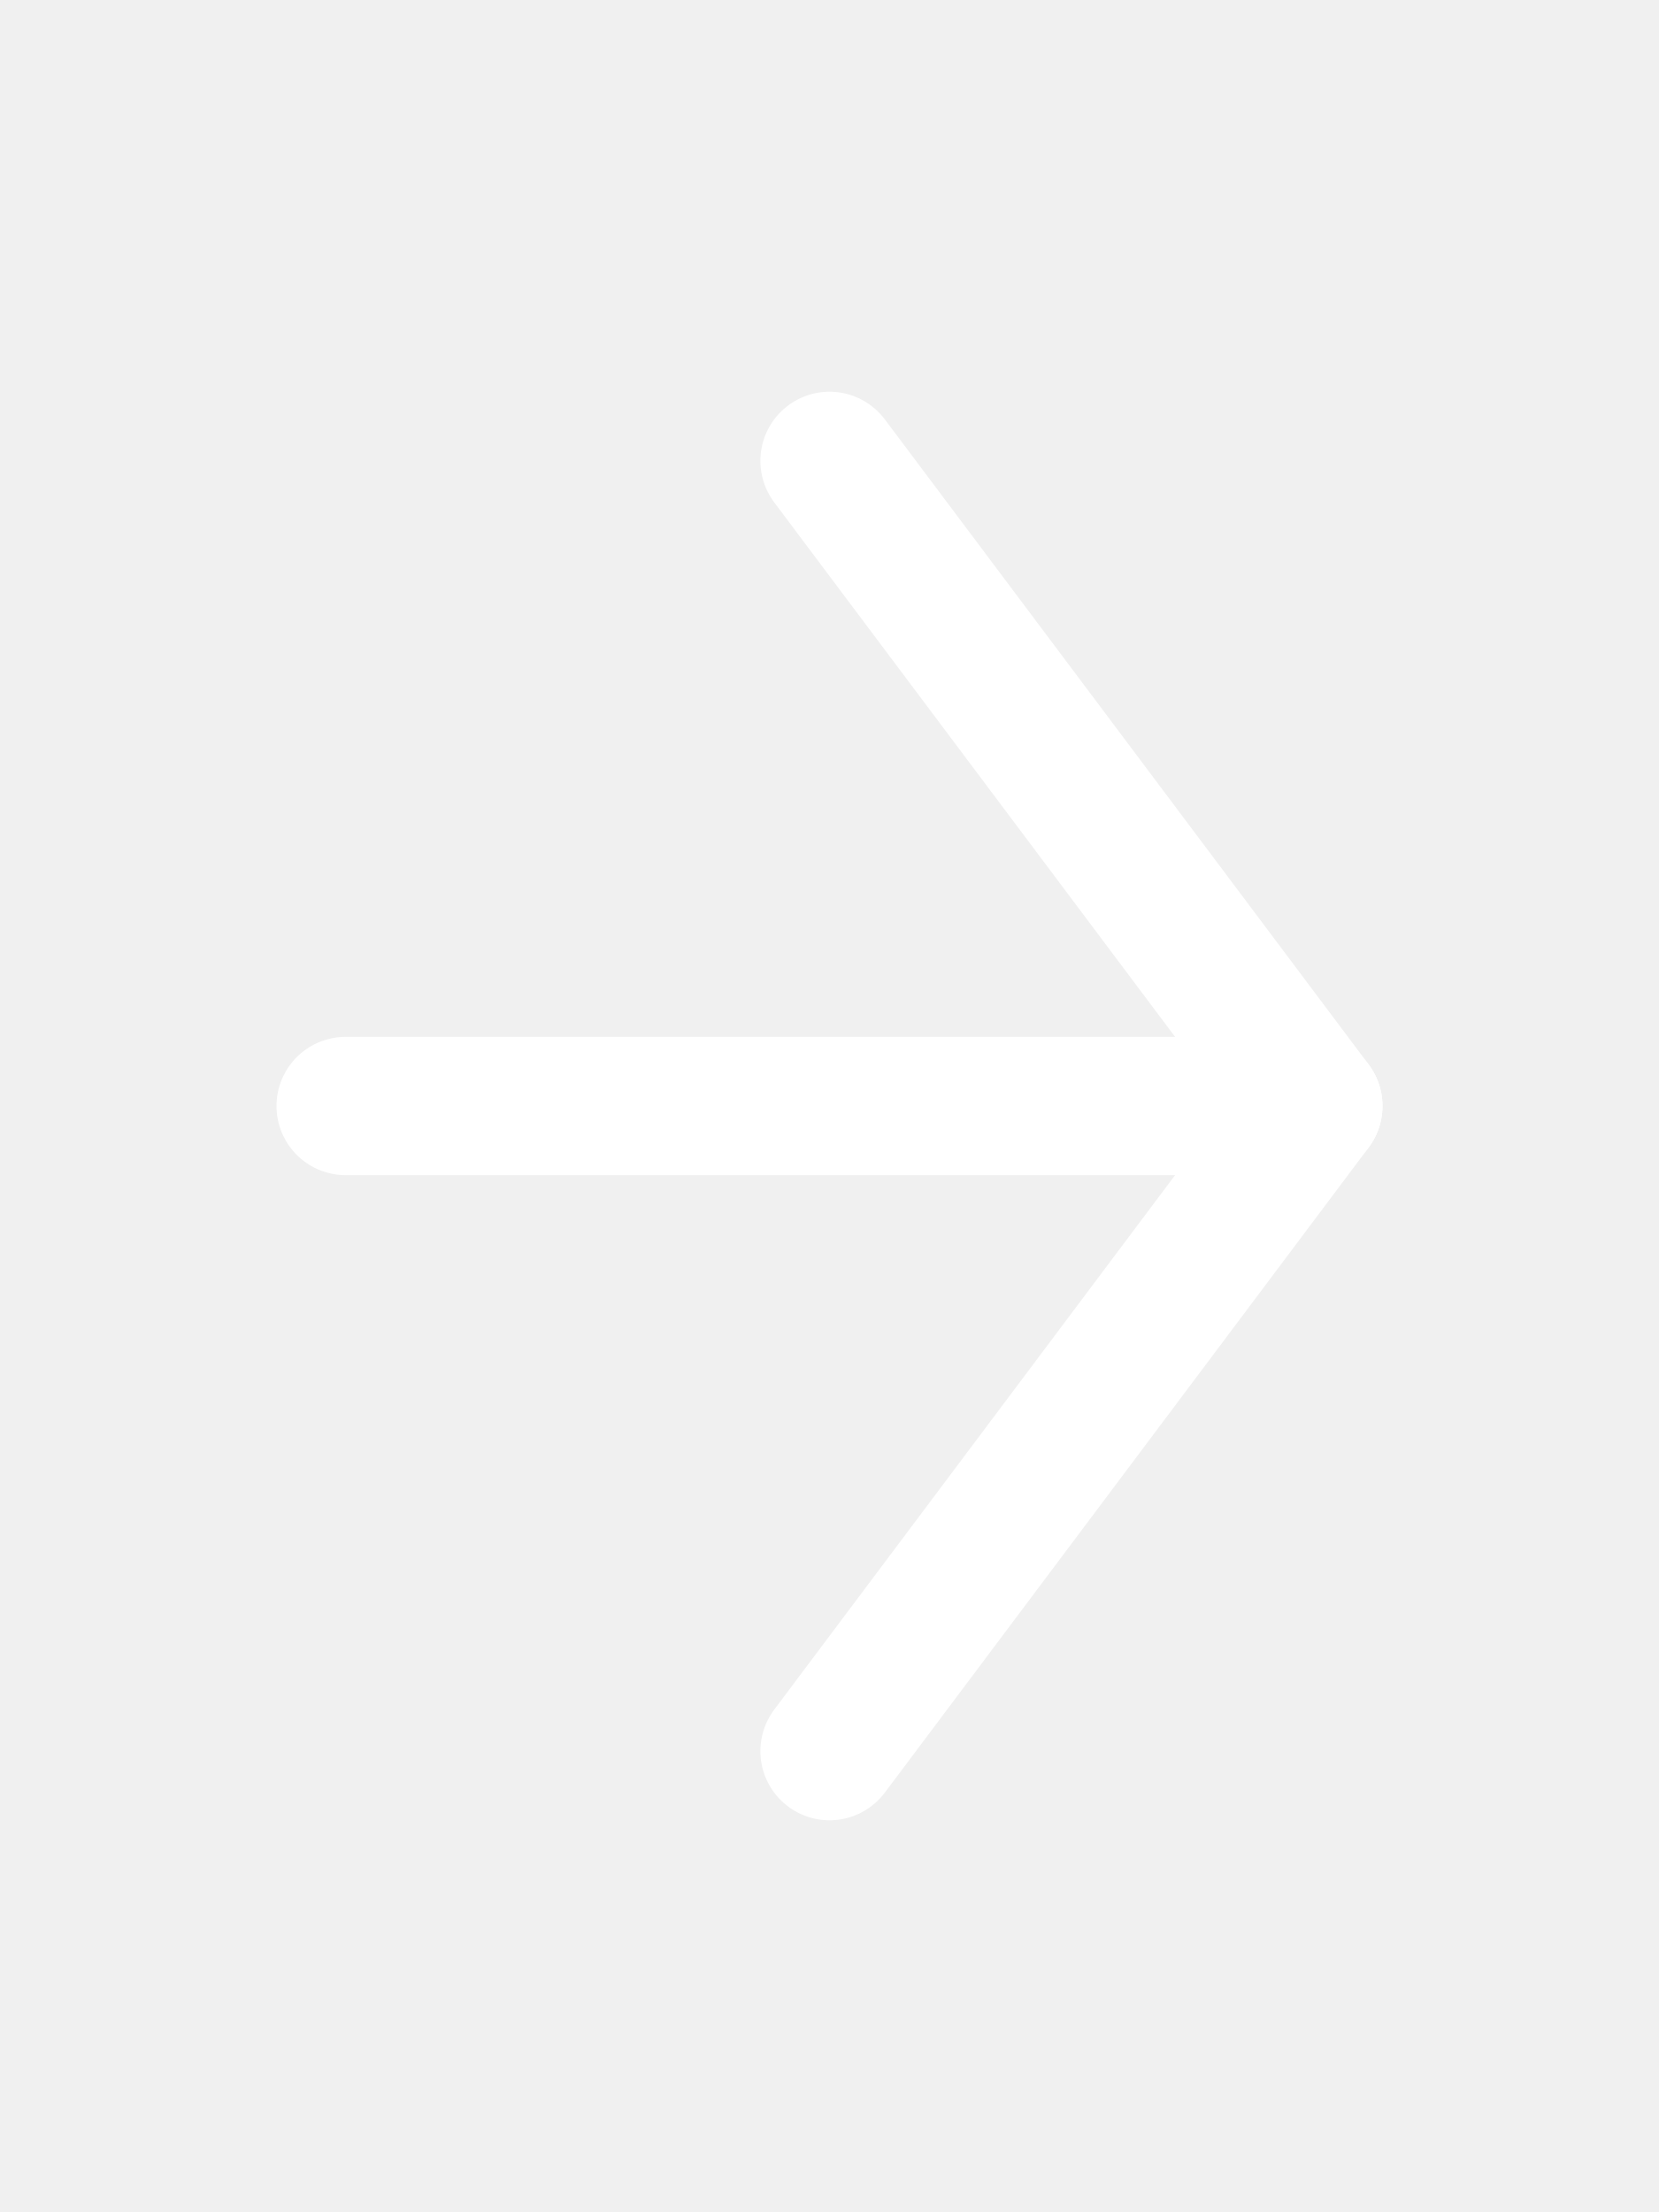
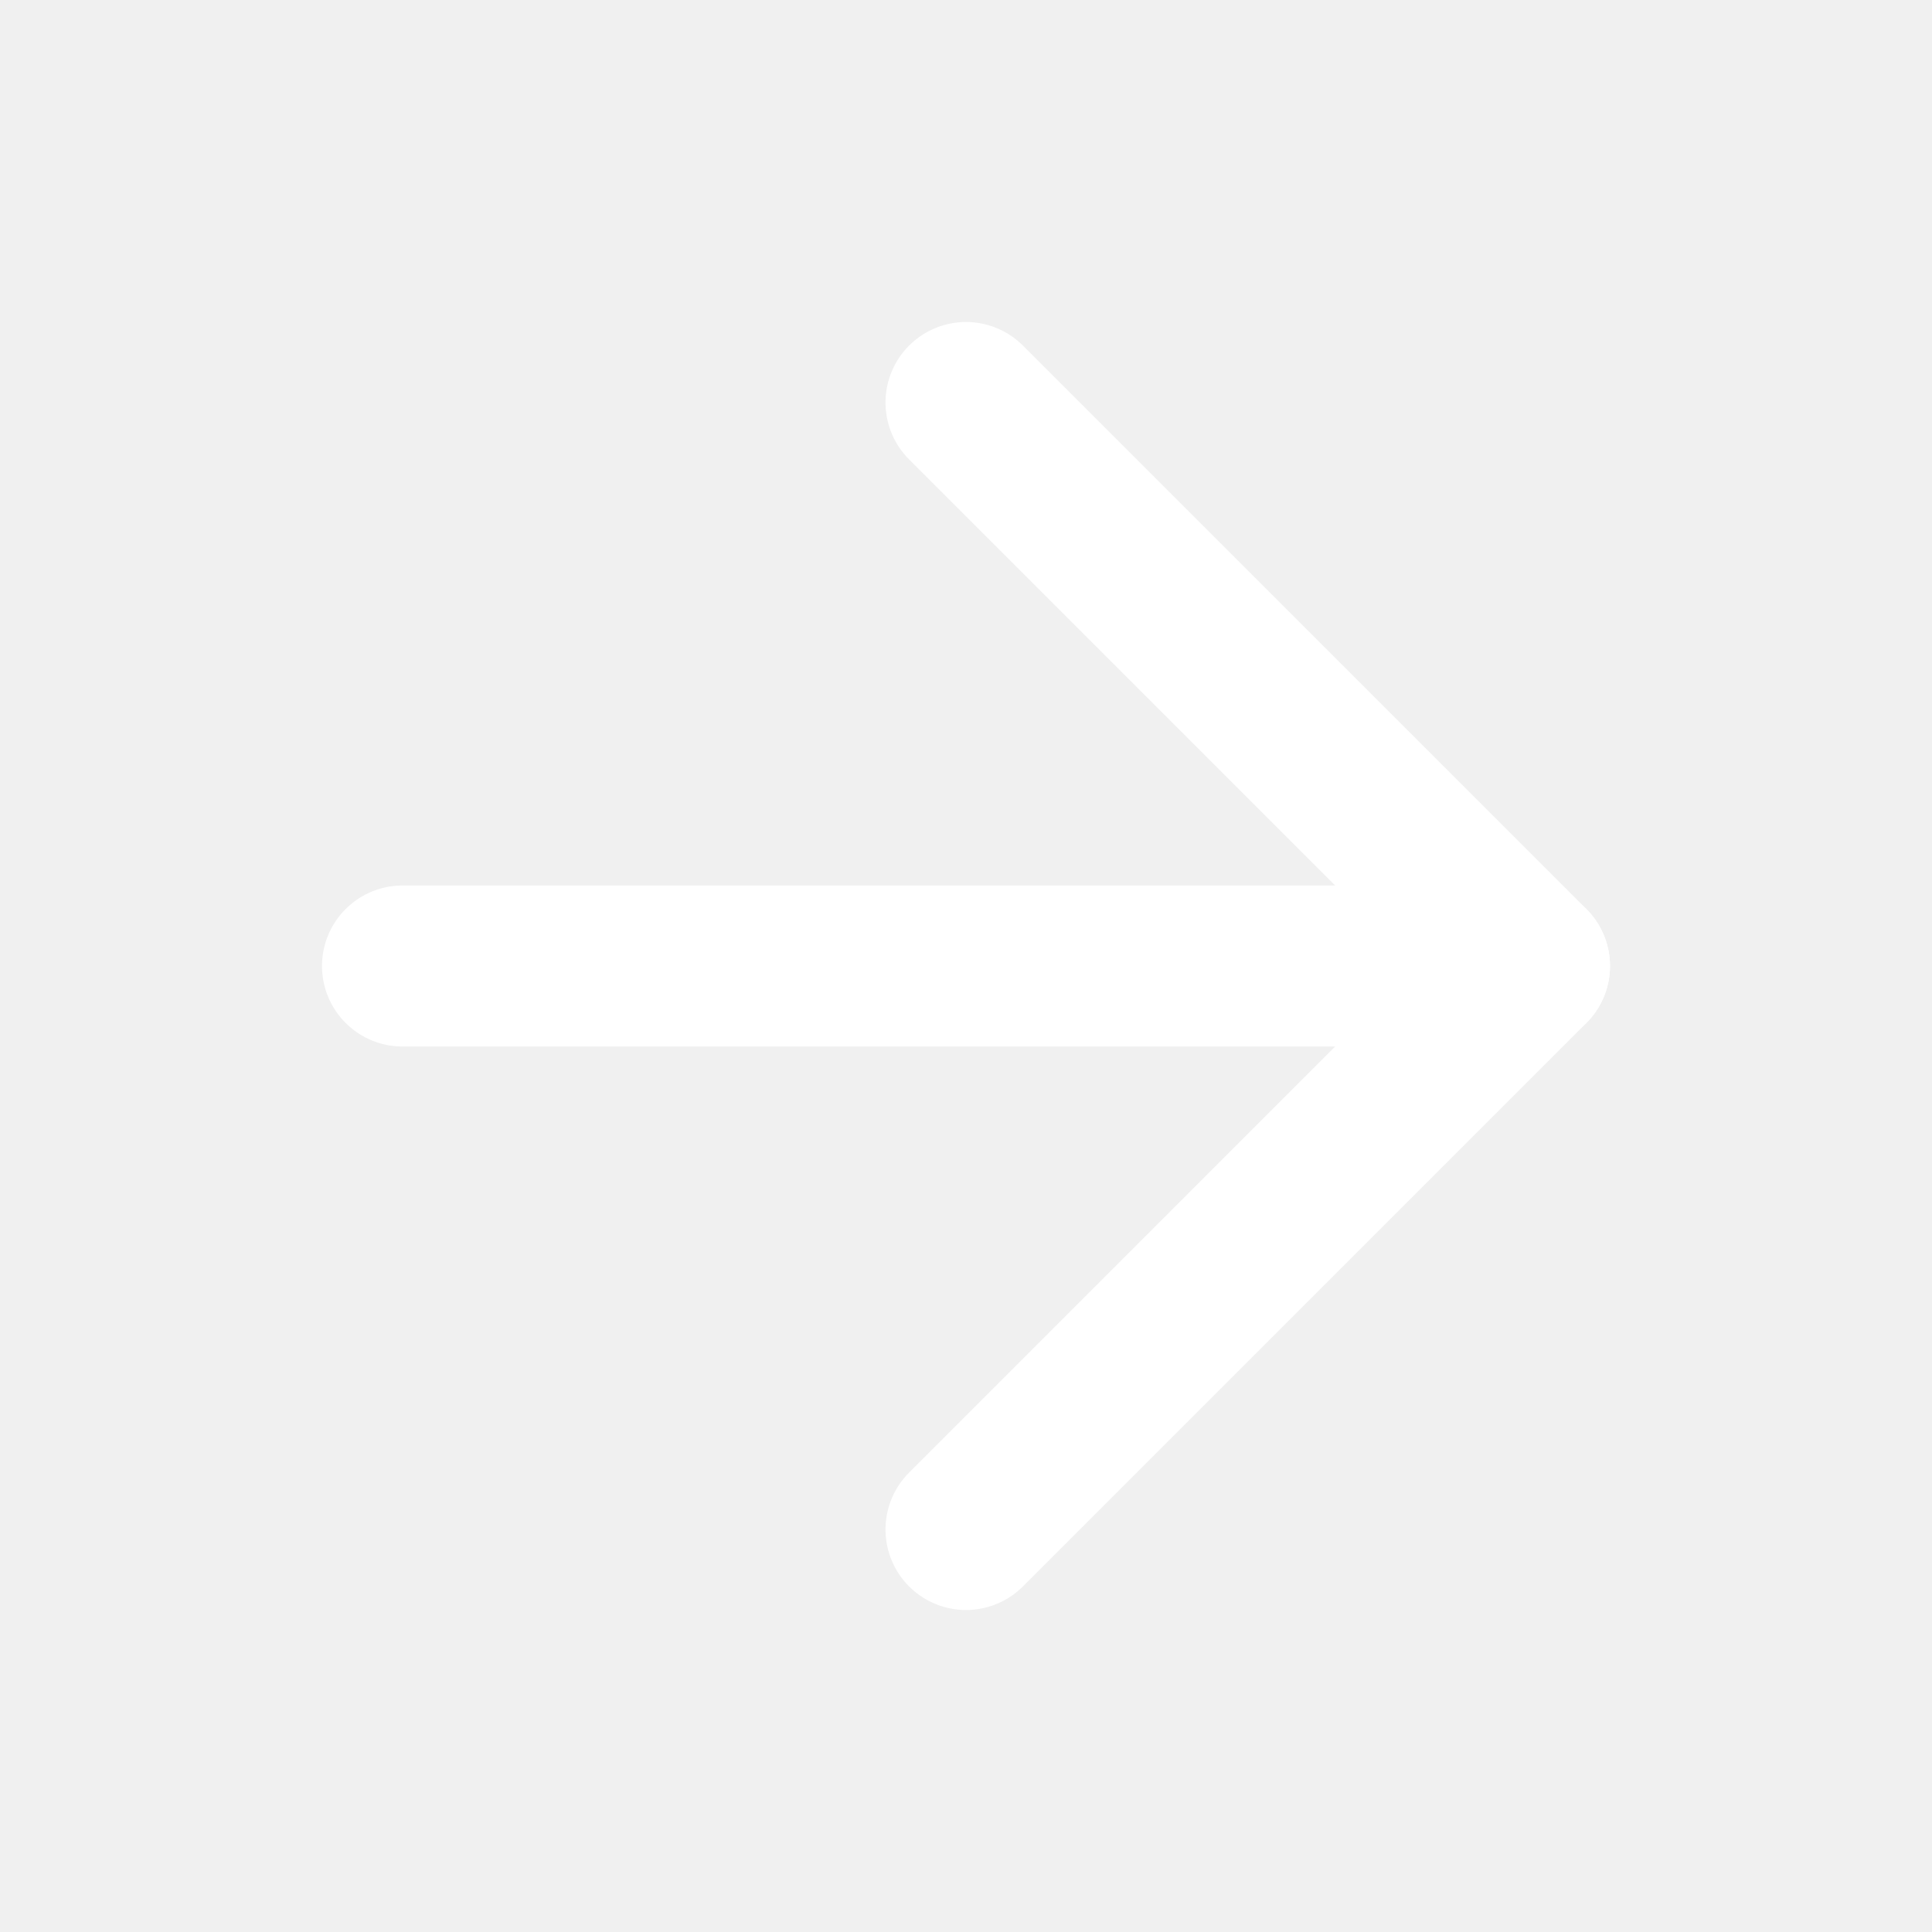
- <svg xmlns="http://www.w3.org/2000/svg" width="24" height="32" viewBox="0 0 24 32" fill="none">
-   <path d="M5 16H19" stroke="white" stroke-width="2" stroke-linecap="round" stroke-linejoin="round" />
-   <path d="M12 6.667L19 16L12 25.333" stroke="white" stroke-width="2" stroke-linecap="round" stroke-linejoin="round" />
+ <svg xmlns="http://www.w3.org/2000/svg" width="24" height="24" viewBox="0 0 24 24" fill="none">
+   <path d="M5 12H19" stroke="white" stroke-width="2" stroke-linecap="round" stroke-linejoin="round" />
+   <path d="M12 5L19 12L12 19" stroke="white" stroke-width="2" stroke-linecap="round" stroke-linejoin="round" />
</svg>
